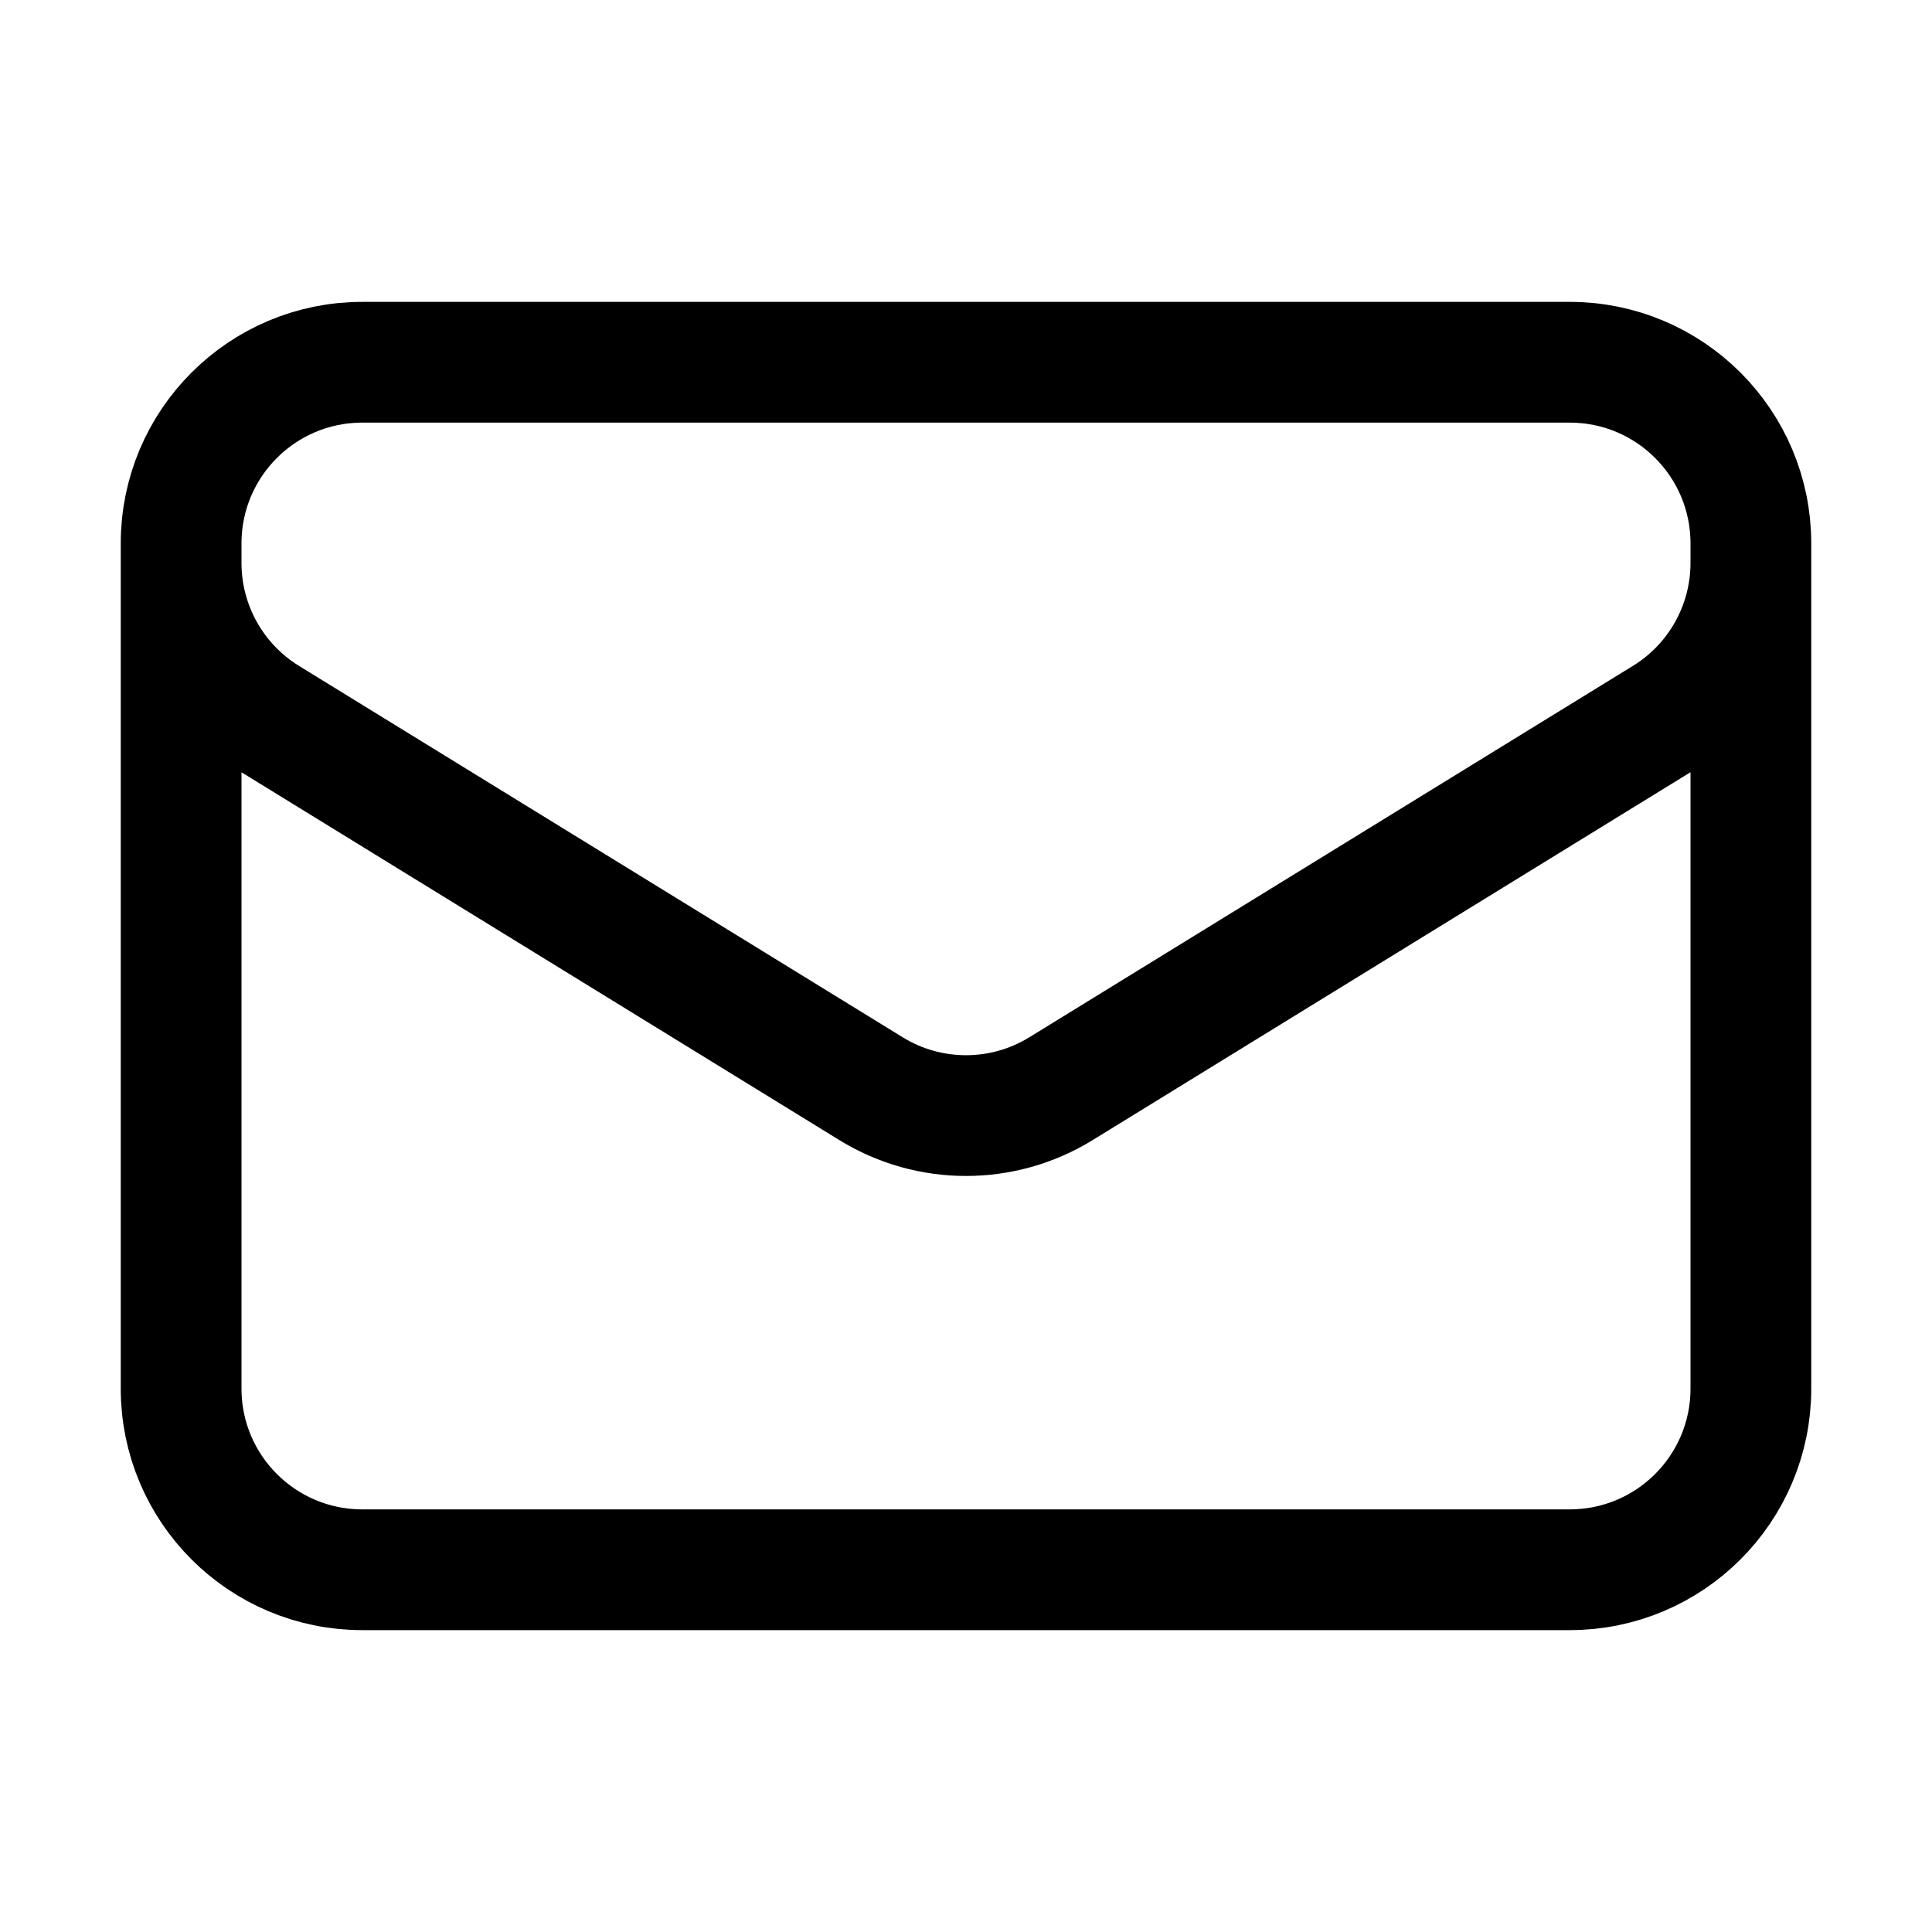
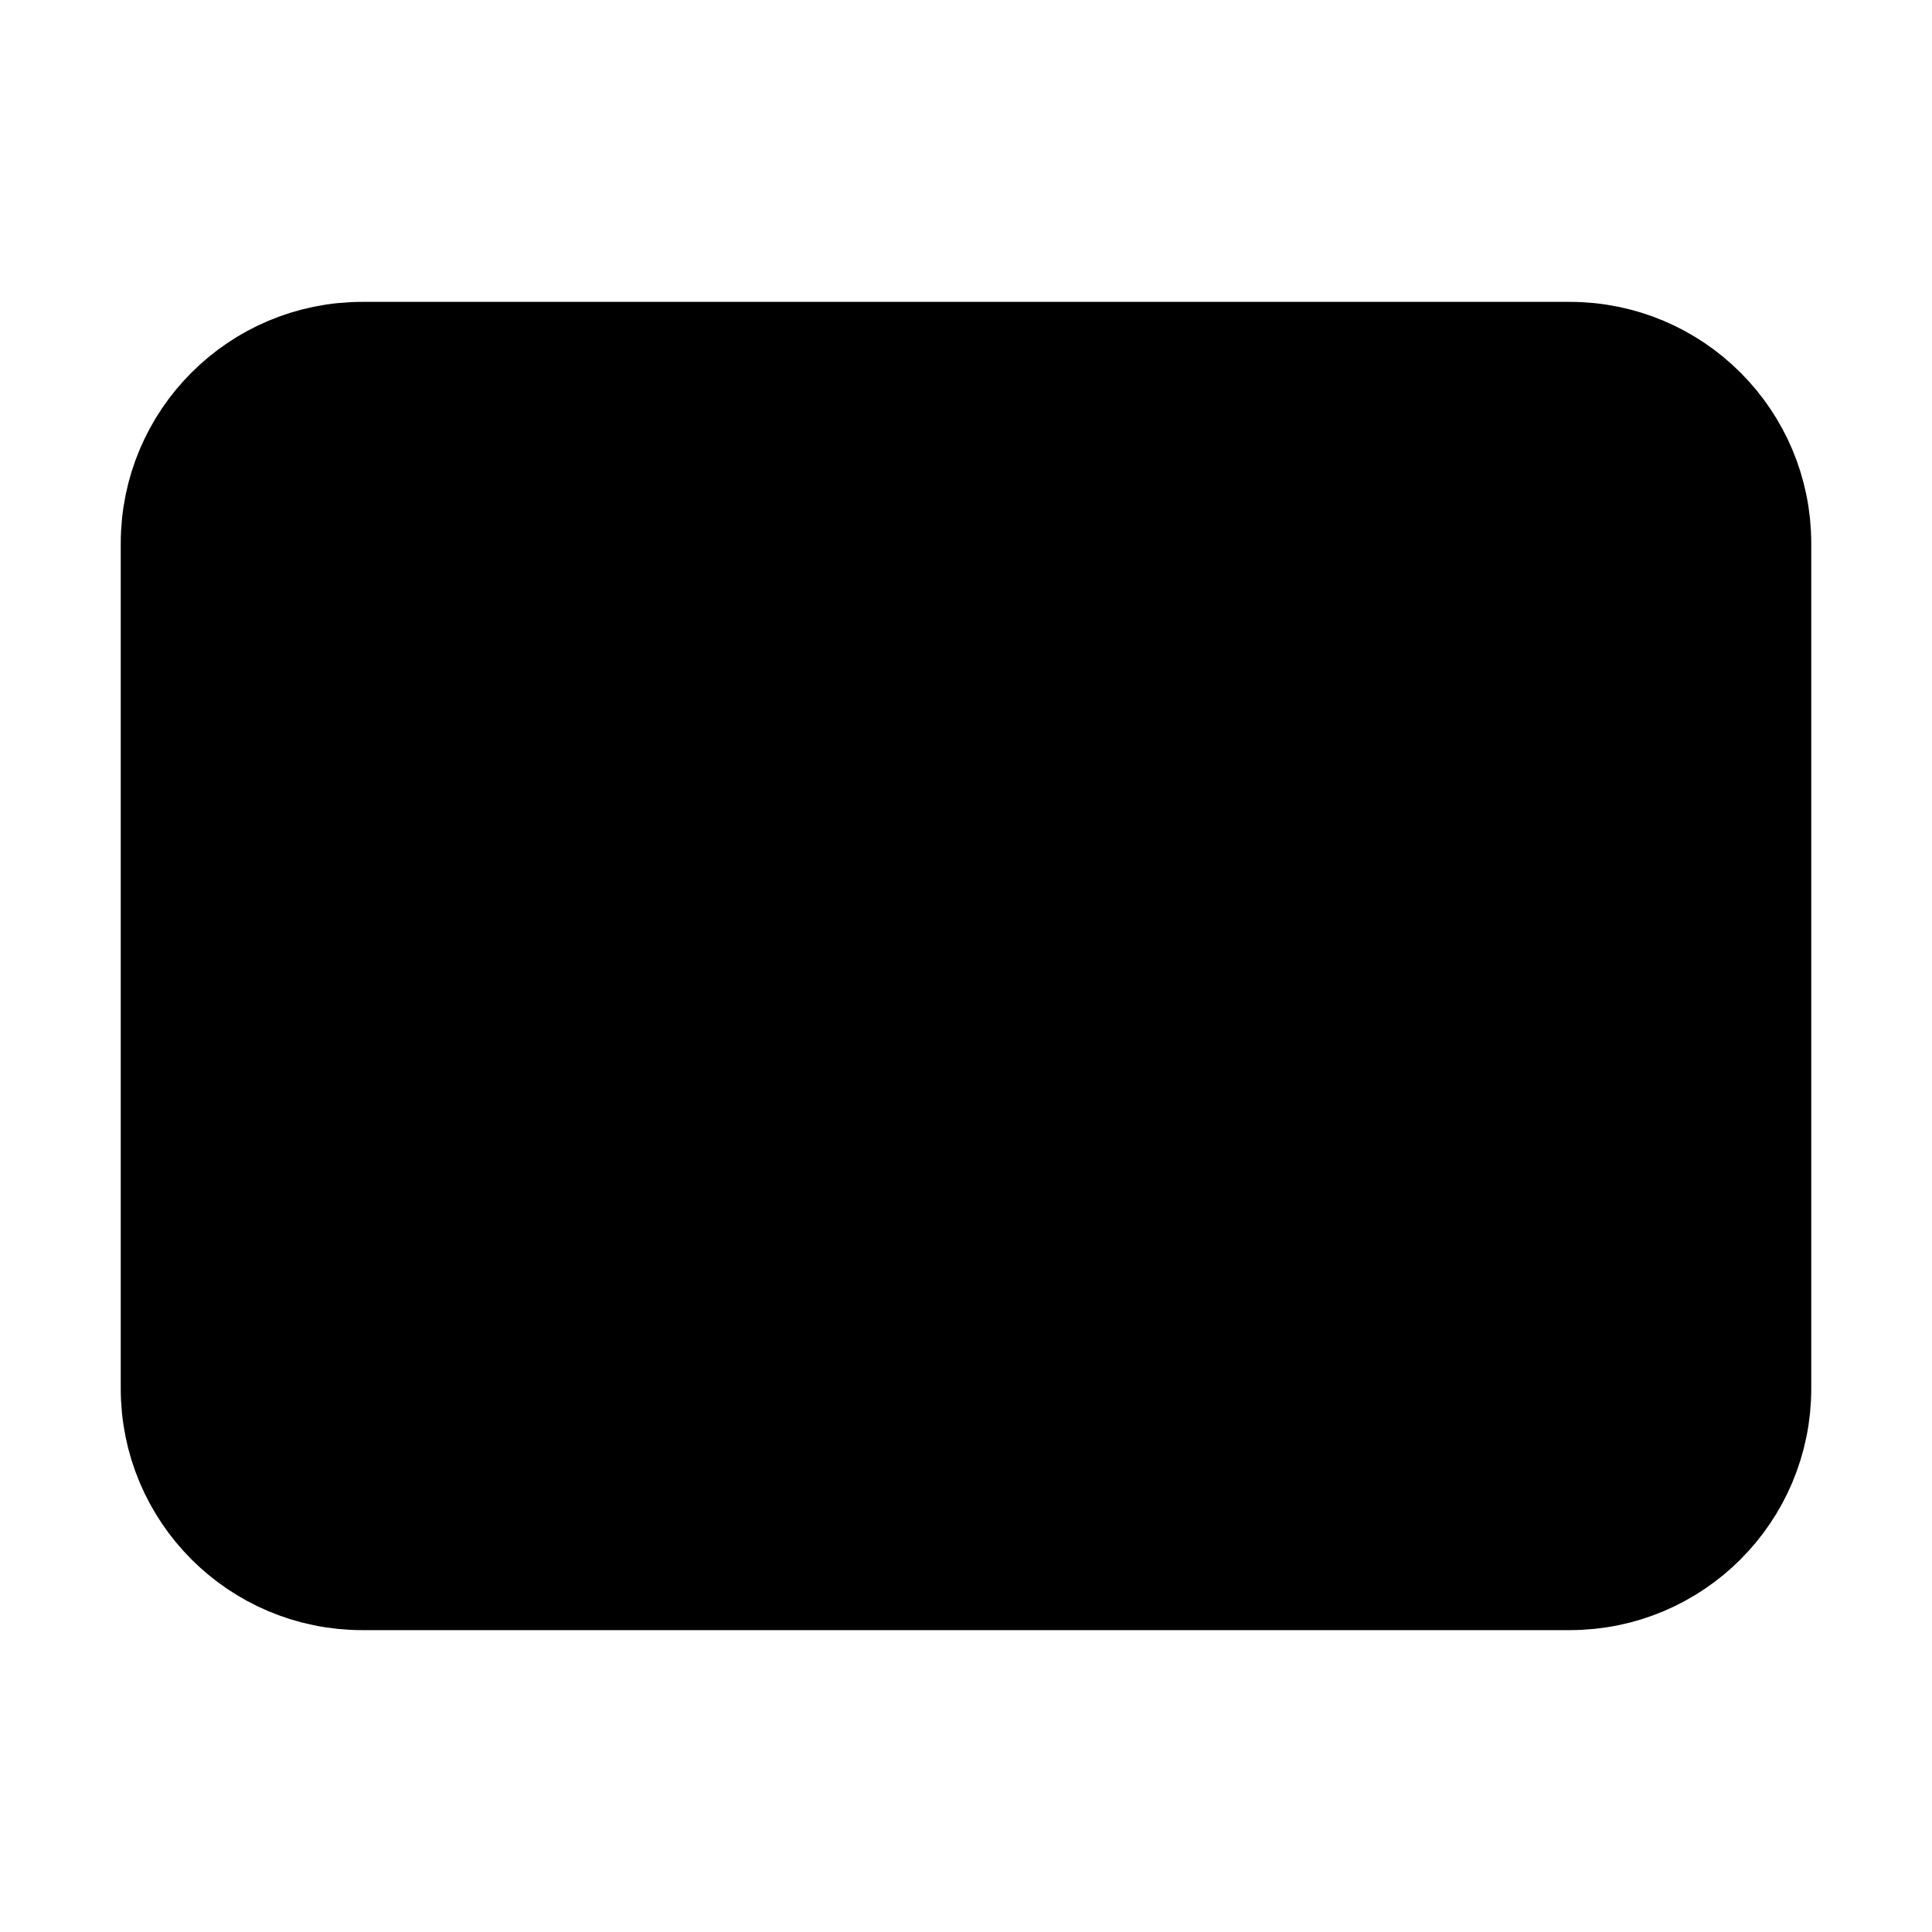
- <svg xmlns="http://www.w3.org/2000/svg" fill="none" viewBox="0 0 24 24" stroke-width="1.5" stroke="currentColor" class="w-6 h-6">
+ <svg xmlns="http://www.w3.org/2000/svg" width="24" height="24" fill="currentColor" viewBox="0 0 24 24" stroke-width="1.5" stroke="currentColor" class="w-6 h-6">
  <path stroke-linecap="round" stroke-linejoin="round" d="M21.75 6.75v10.5a2.25 2.25 0 01-2.25 2.25h-15a2.25 2.25 0 01-2.25-2.25V6.75m19.5 0A2.25 2.25 0 0019.5 4.5h-15a2.25 2.25 0 00-2.25 2.25m19.5 0v.243a2.25 2.25 0 01-1.07 1.916l-7.5 4.615a2.25 2.25 0 01-2.36 0L3.32 8.91a2.25 2.25 0 01-1.07-1.916V6.75" />
</svg>
